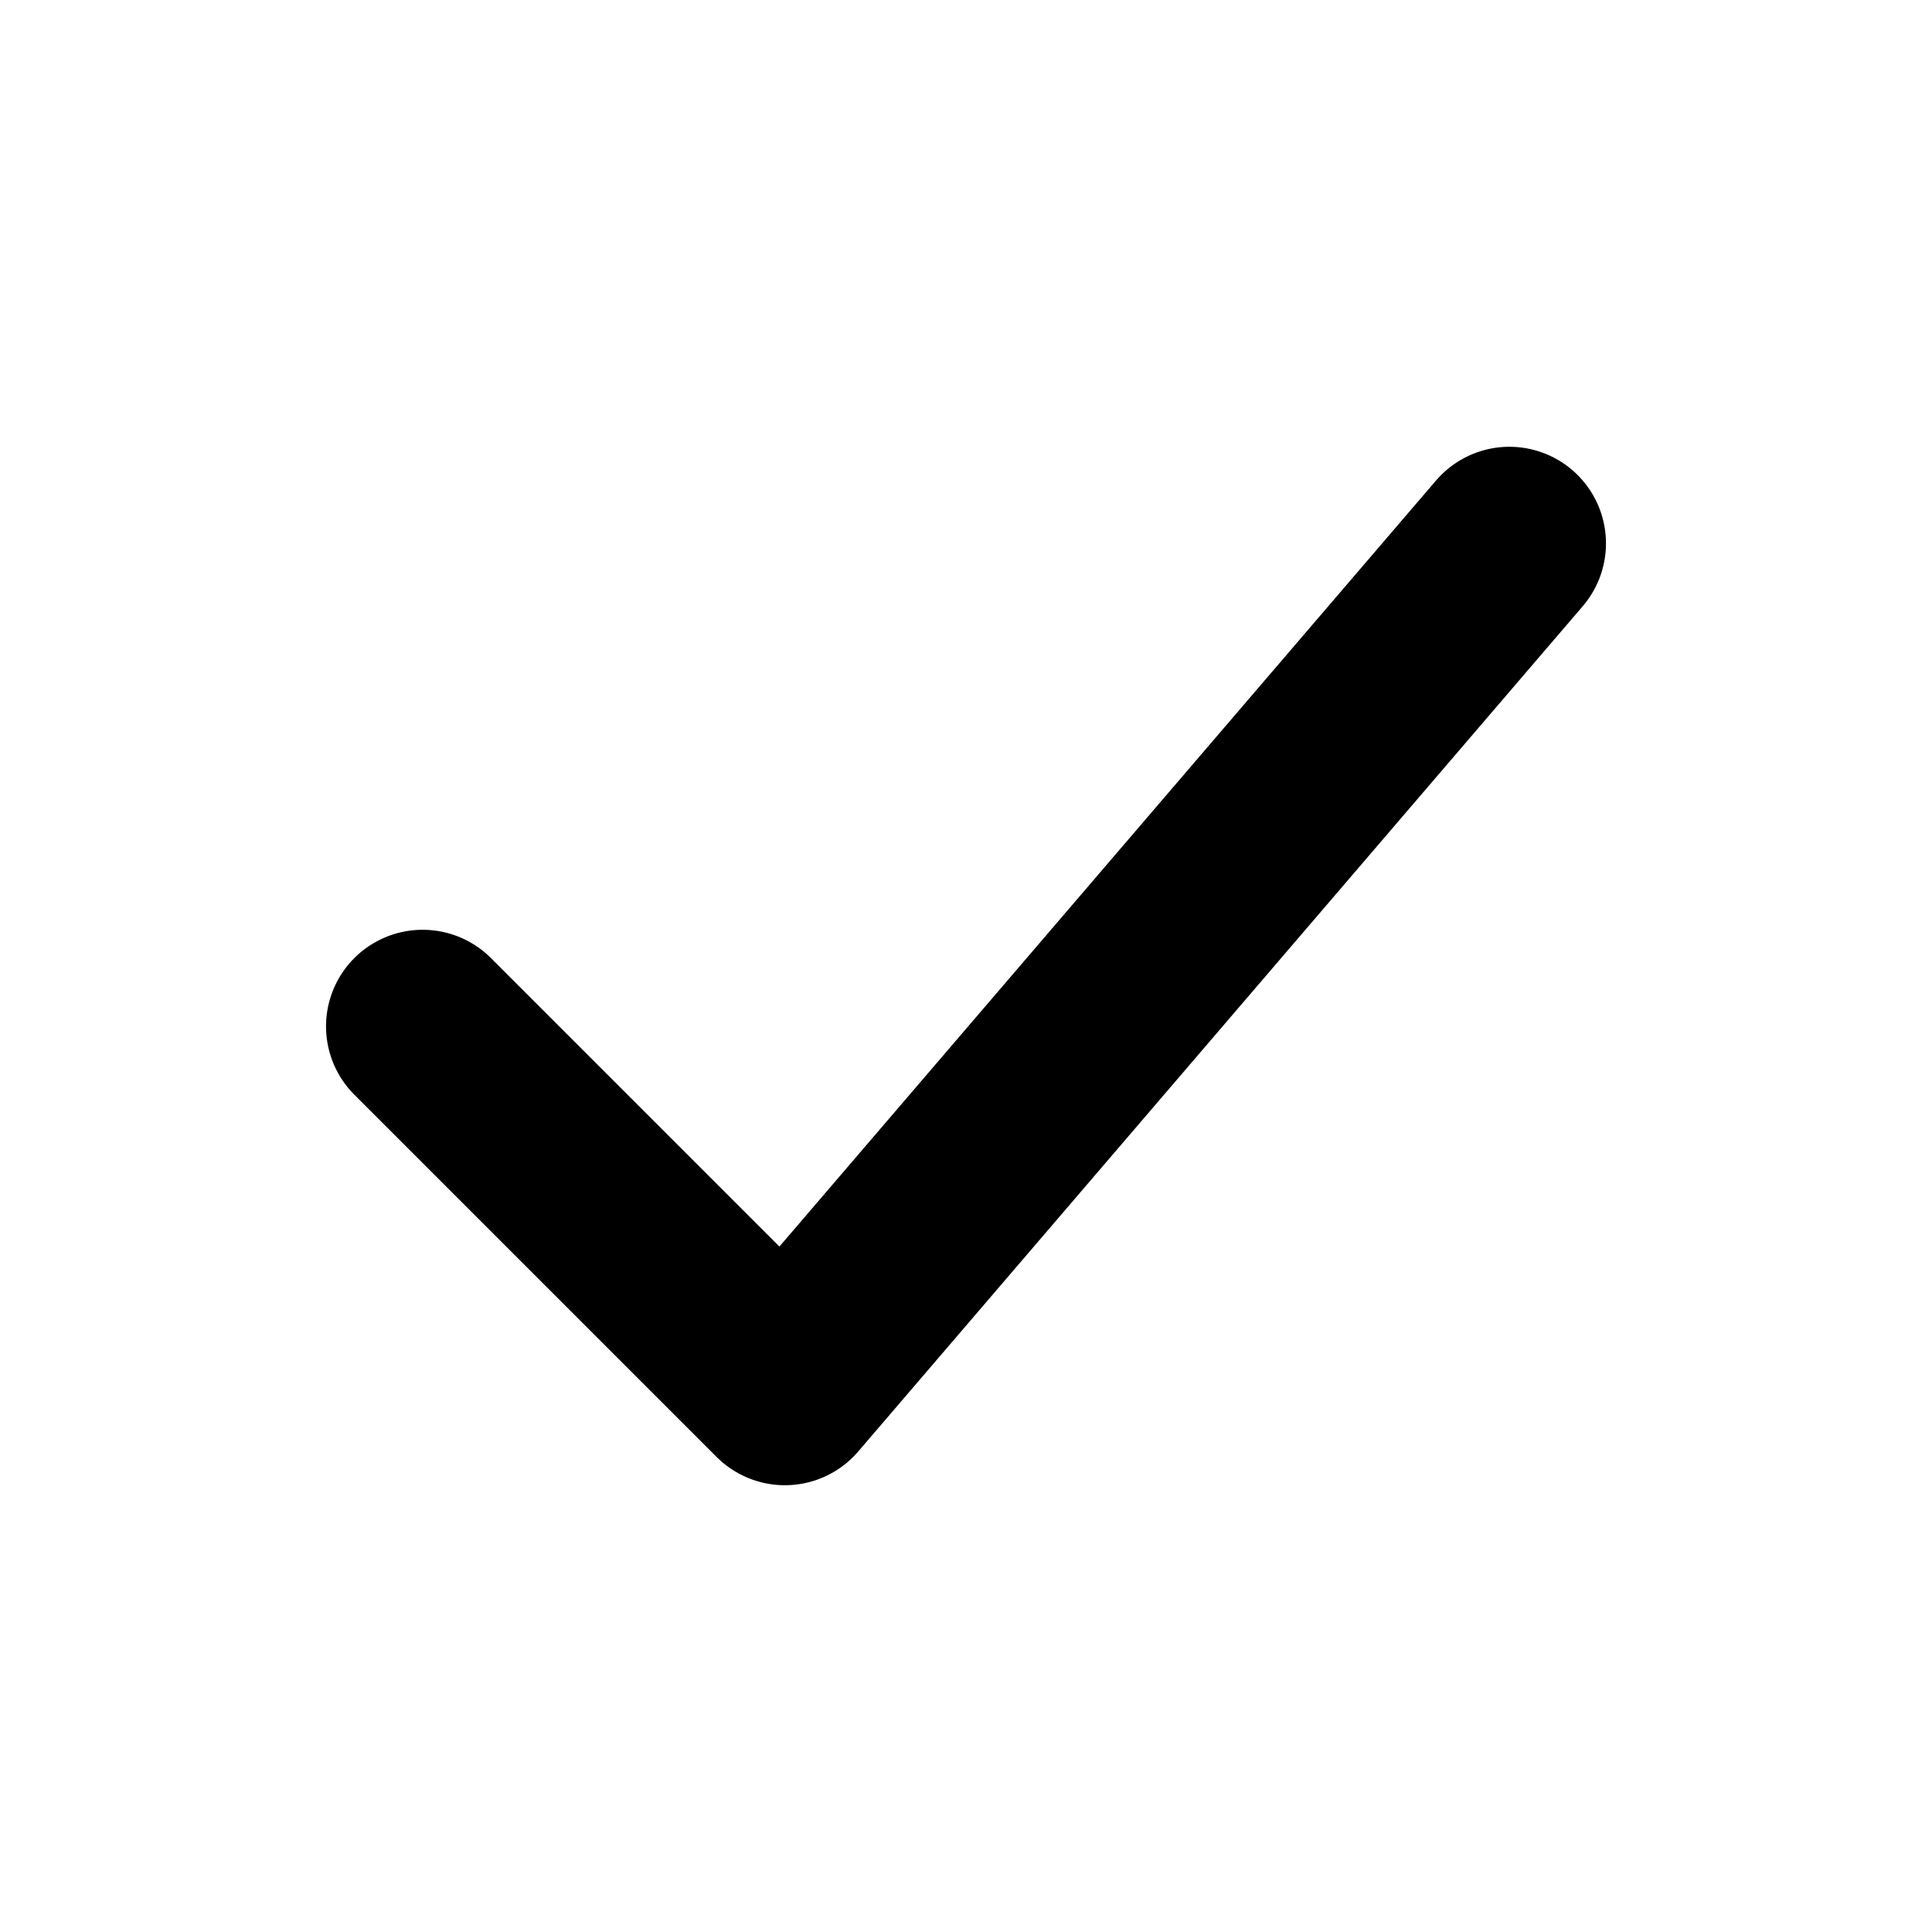
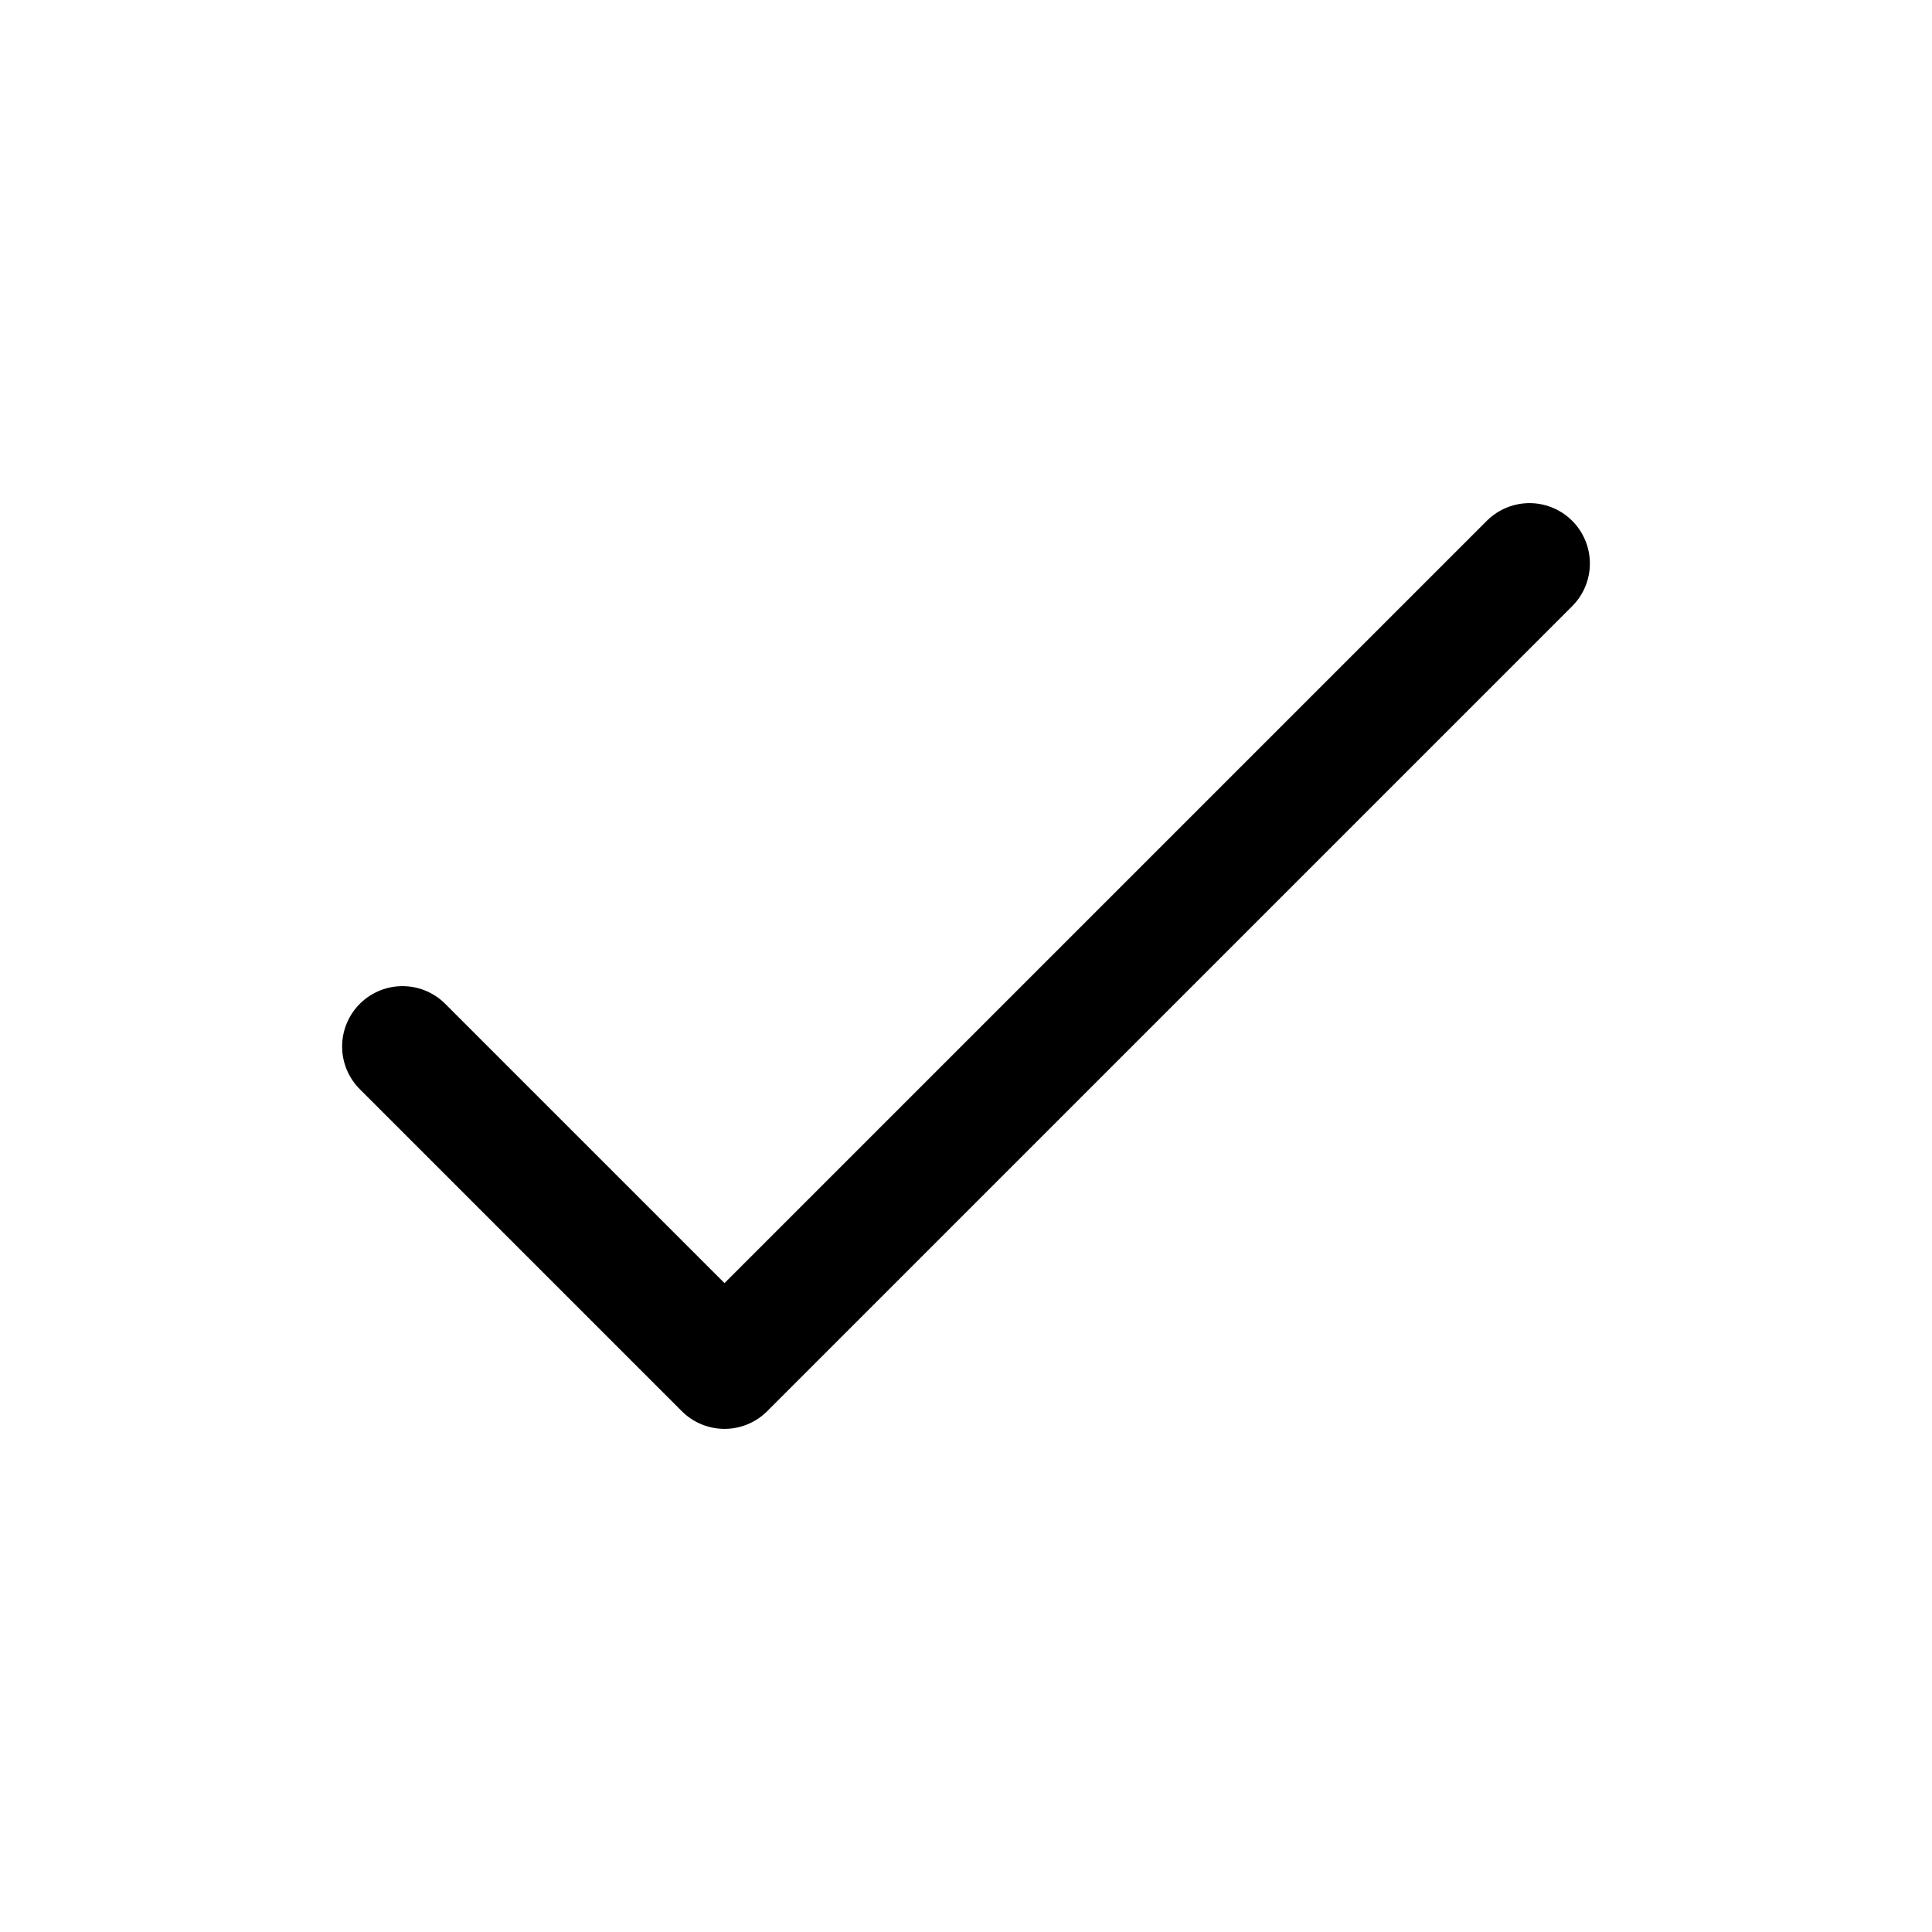
- <svg xmlns="http://www.w3.org/2000/svg" viewBox="0 0 16 16" fill="none">
-   <path d="M3.5 8.5l3 3 6-7" stroke="currentColor" stroke-width="1.6" stroke-linecap="round" stroke-linejoin="round" />
+ <svg xmlns="http://www.w3.org/2000/svg" width="1em" height="1em" viewBox="0 0 24 24" fill="none" stroke-width="1.5">
+   <path d="M5 13L9 17L19 7" stroke="currentColor" stroke-linecap="round" stroke-linejoin="round" />
</svg>
